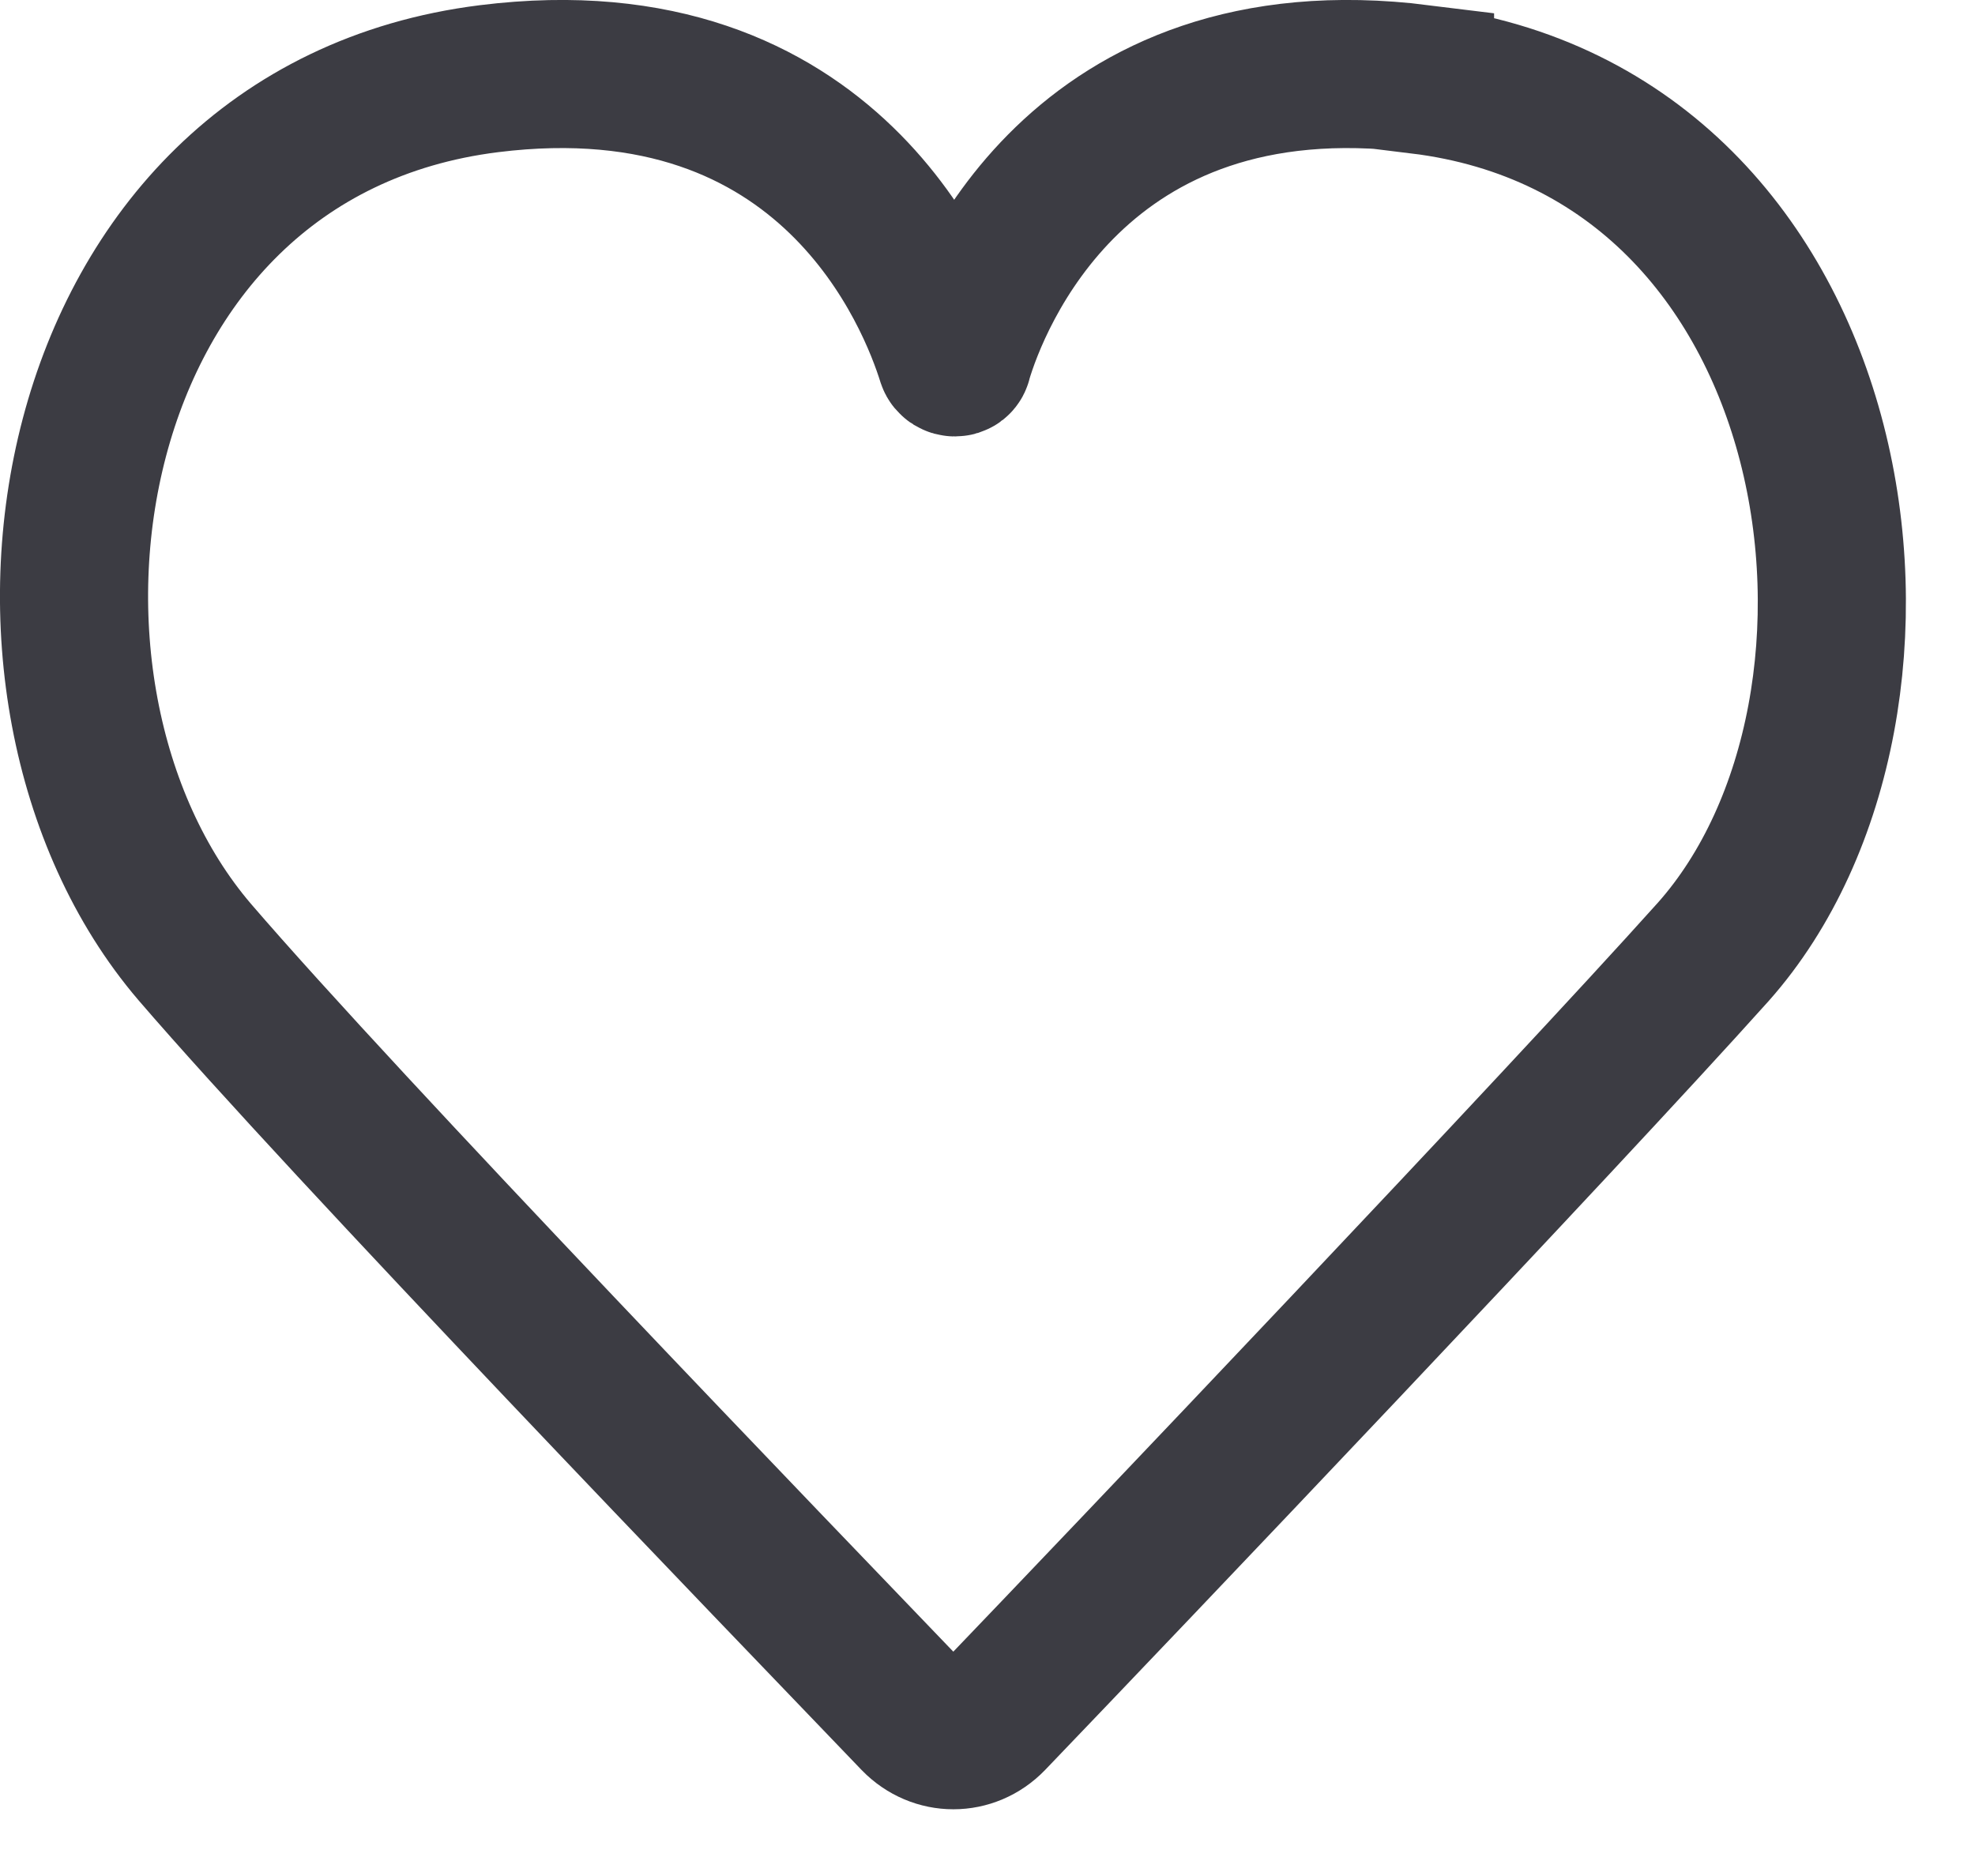
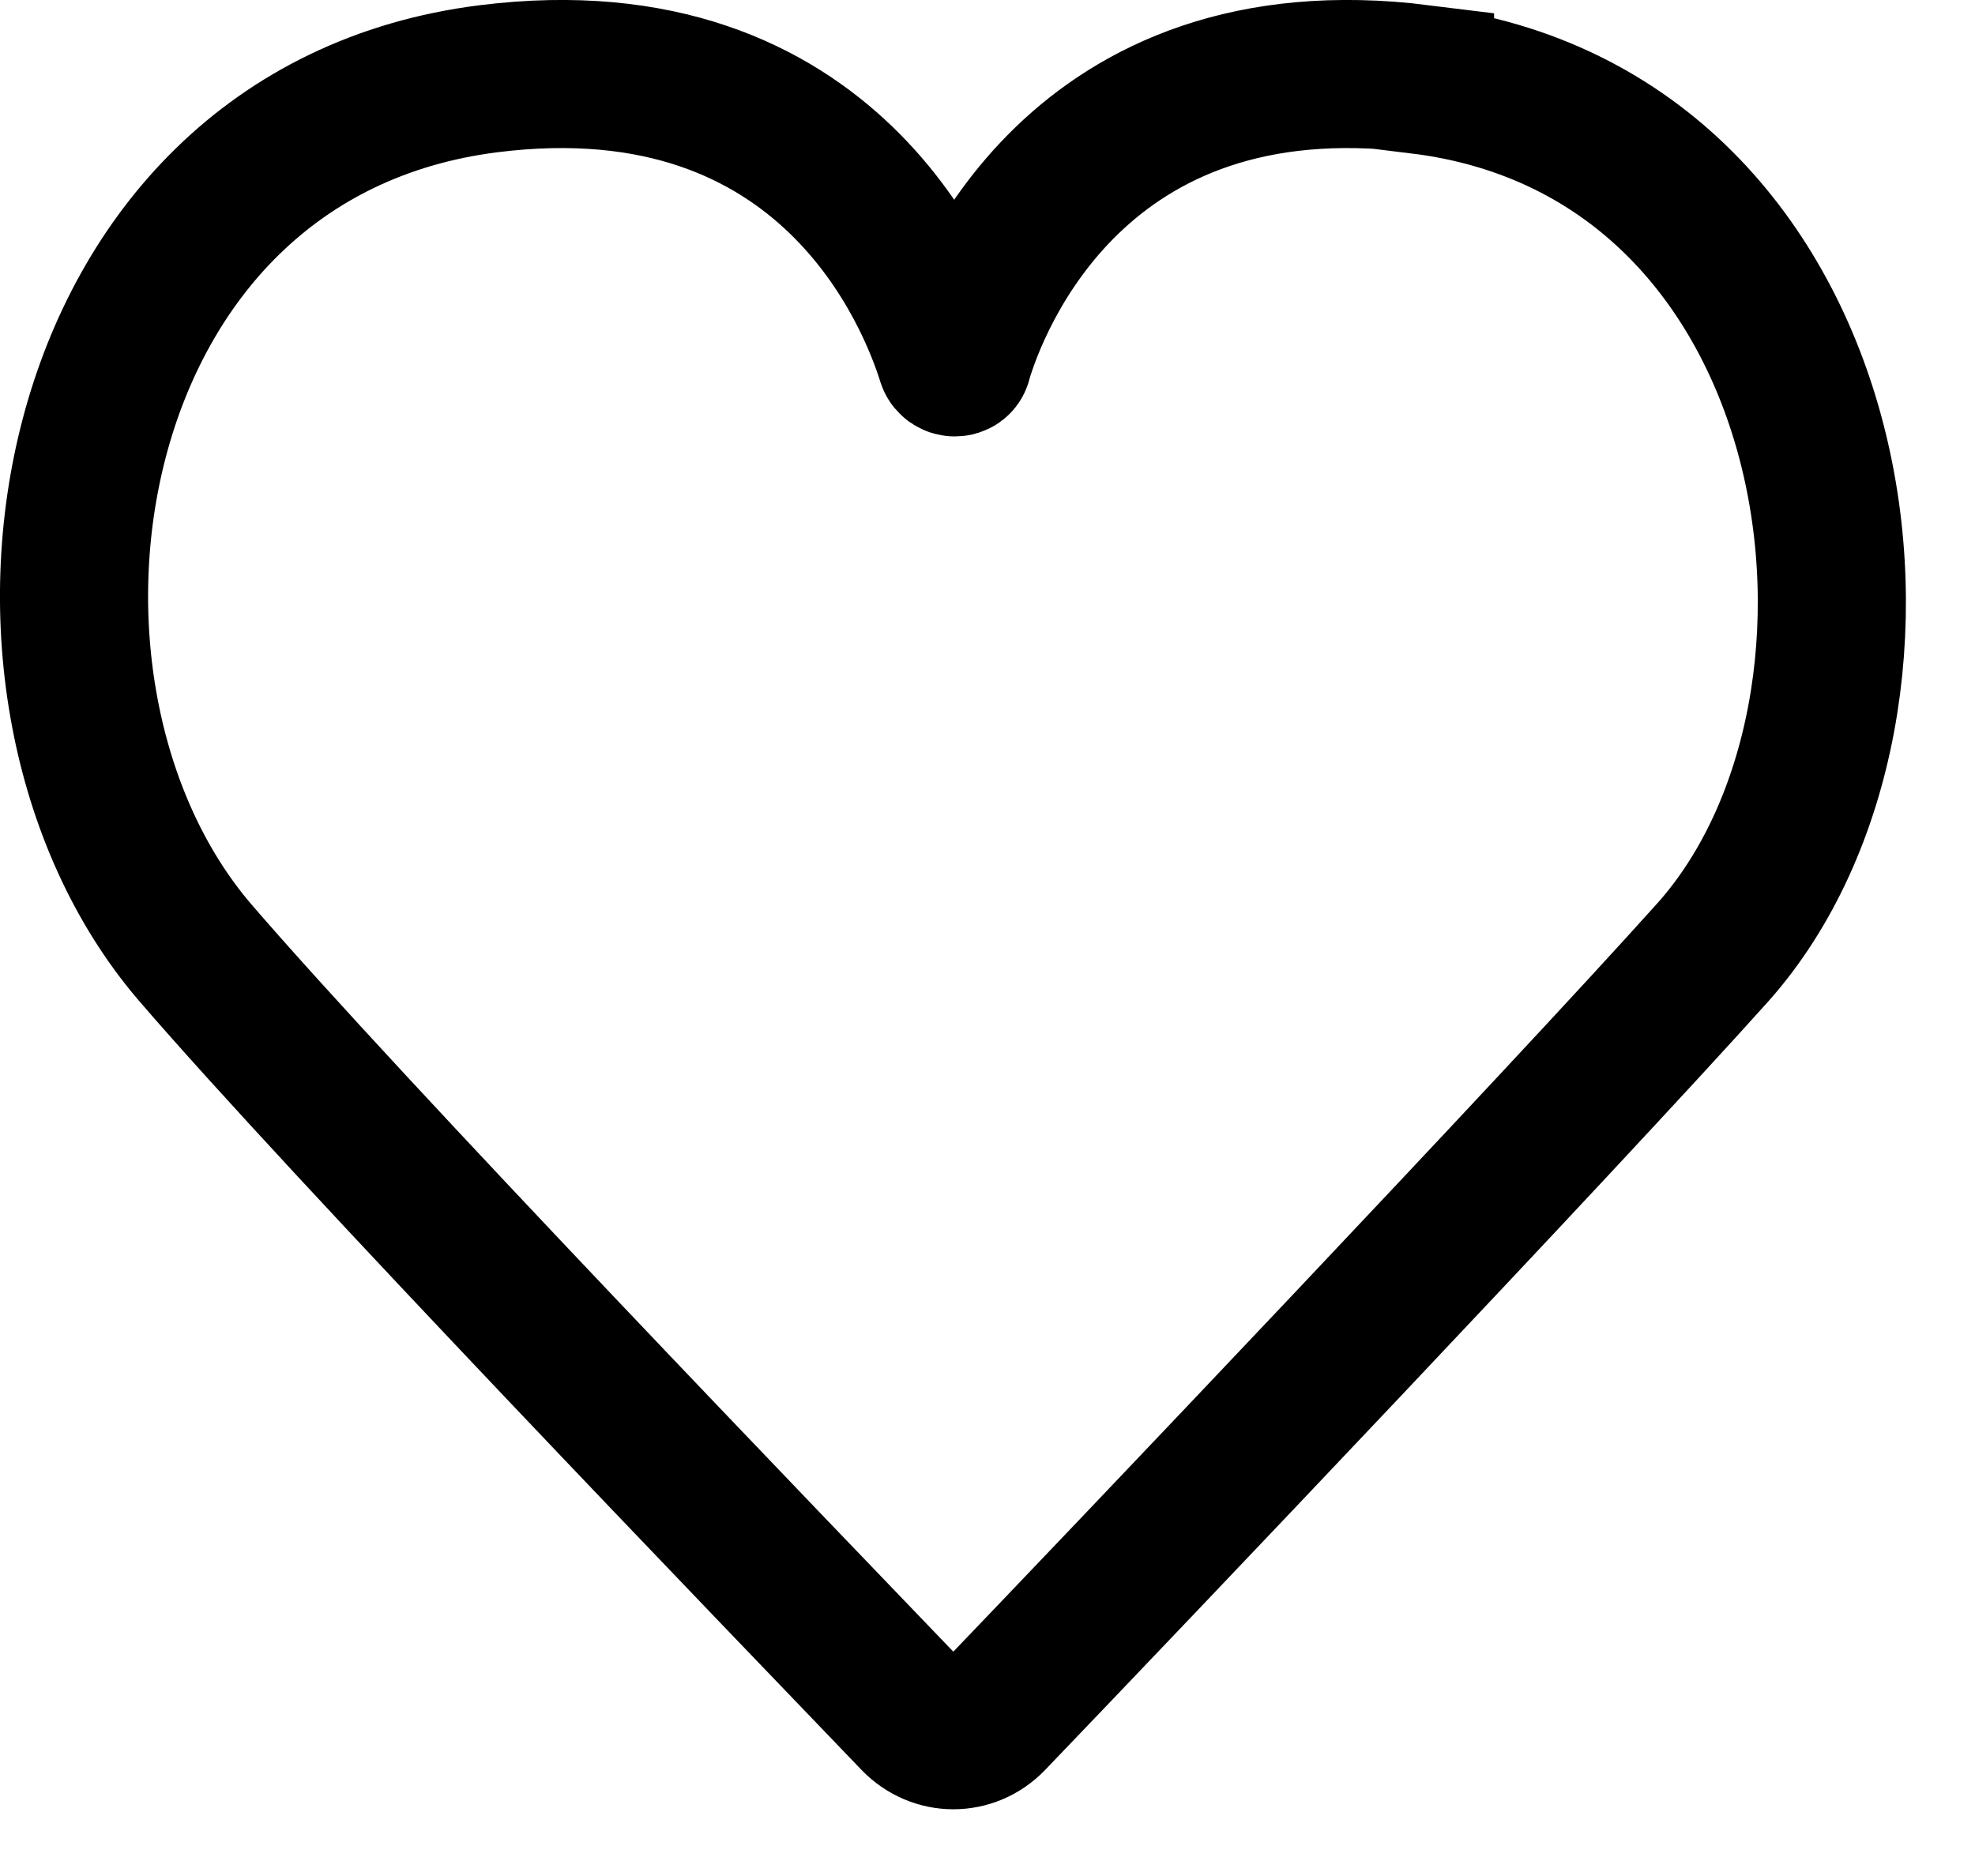
<svg xmlns="http://www.w3.org/2000/svg" width="20" height="19" viewBox="0 0 20 19" fill="none">
-   <path d="M14.38 0.797C10.91 0.364 9.882 3.023 9.7 3.644C9.7 3.679 9.643 3.679 9.631 3.644C9.437 3.024 8.421 0.364 4.951 0.797C0.544 1.348 -0.301 6.982 1.971 9.641C3.512 11.433 7.885 15.967 9.266 17.407C9.483 17.63 9.826 17.63 10.042 17.407C11.424 15.967 15.773 11.398 17.349 9.641C19.575 7.135 18.776 1.348 14.38 0.809V0.797Z" stroke="#3C3C43" stroke-width="1.5" stroke-miterlimit="10" />
+   <path d="M14.38 0.797C10.91 0.364 9.882 3.023 9.7 3.644C9.7 3.679 9.643 3.679 9.631 3.644C9.437 3.024 8.421 0.364 4.951 0.797C0.544 1.348 -0.301 6.982 1.971 9.641C3.512 11.433 7.885 15.967 9.266 17.407C9.483 17.63 9.826 17.63 10.042 17.407C11.424 15.967 15.773 11.398 17.349 9.641C19.575 7.135 18.776 1.348 14.38 0.809V0.797Z" stroke="currentColor" stroke-width="1.5" stroke-miterlimit="10" />
</svg>
